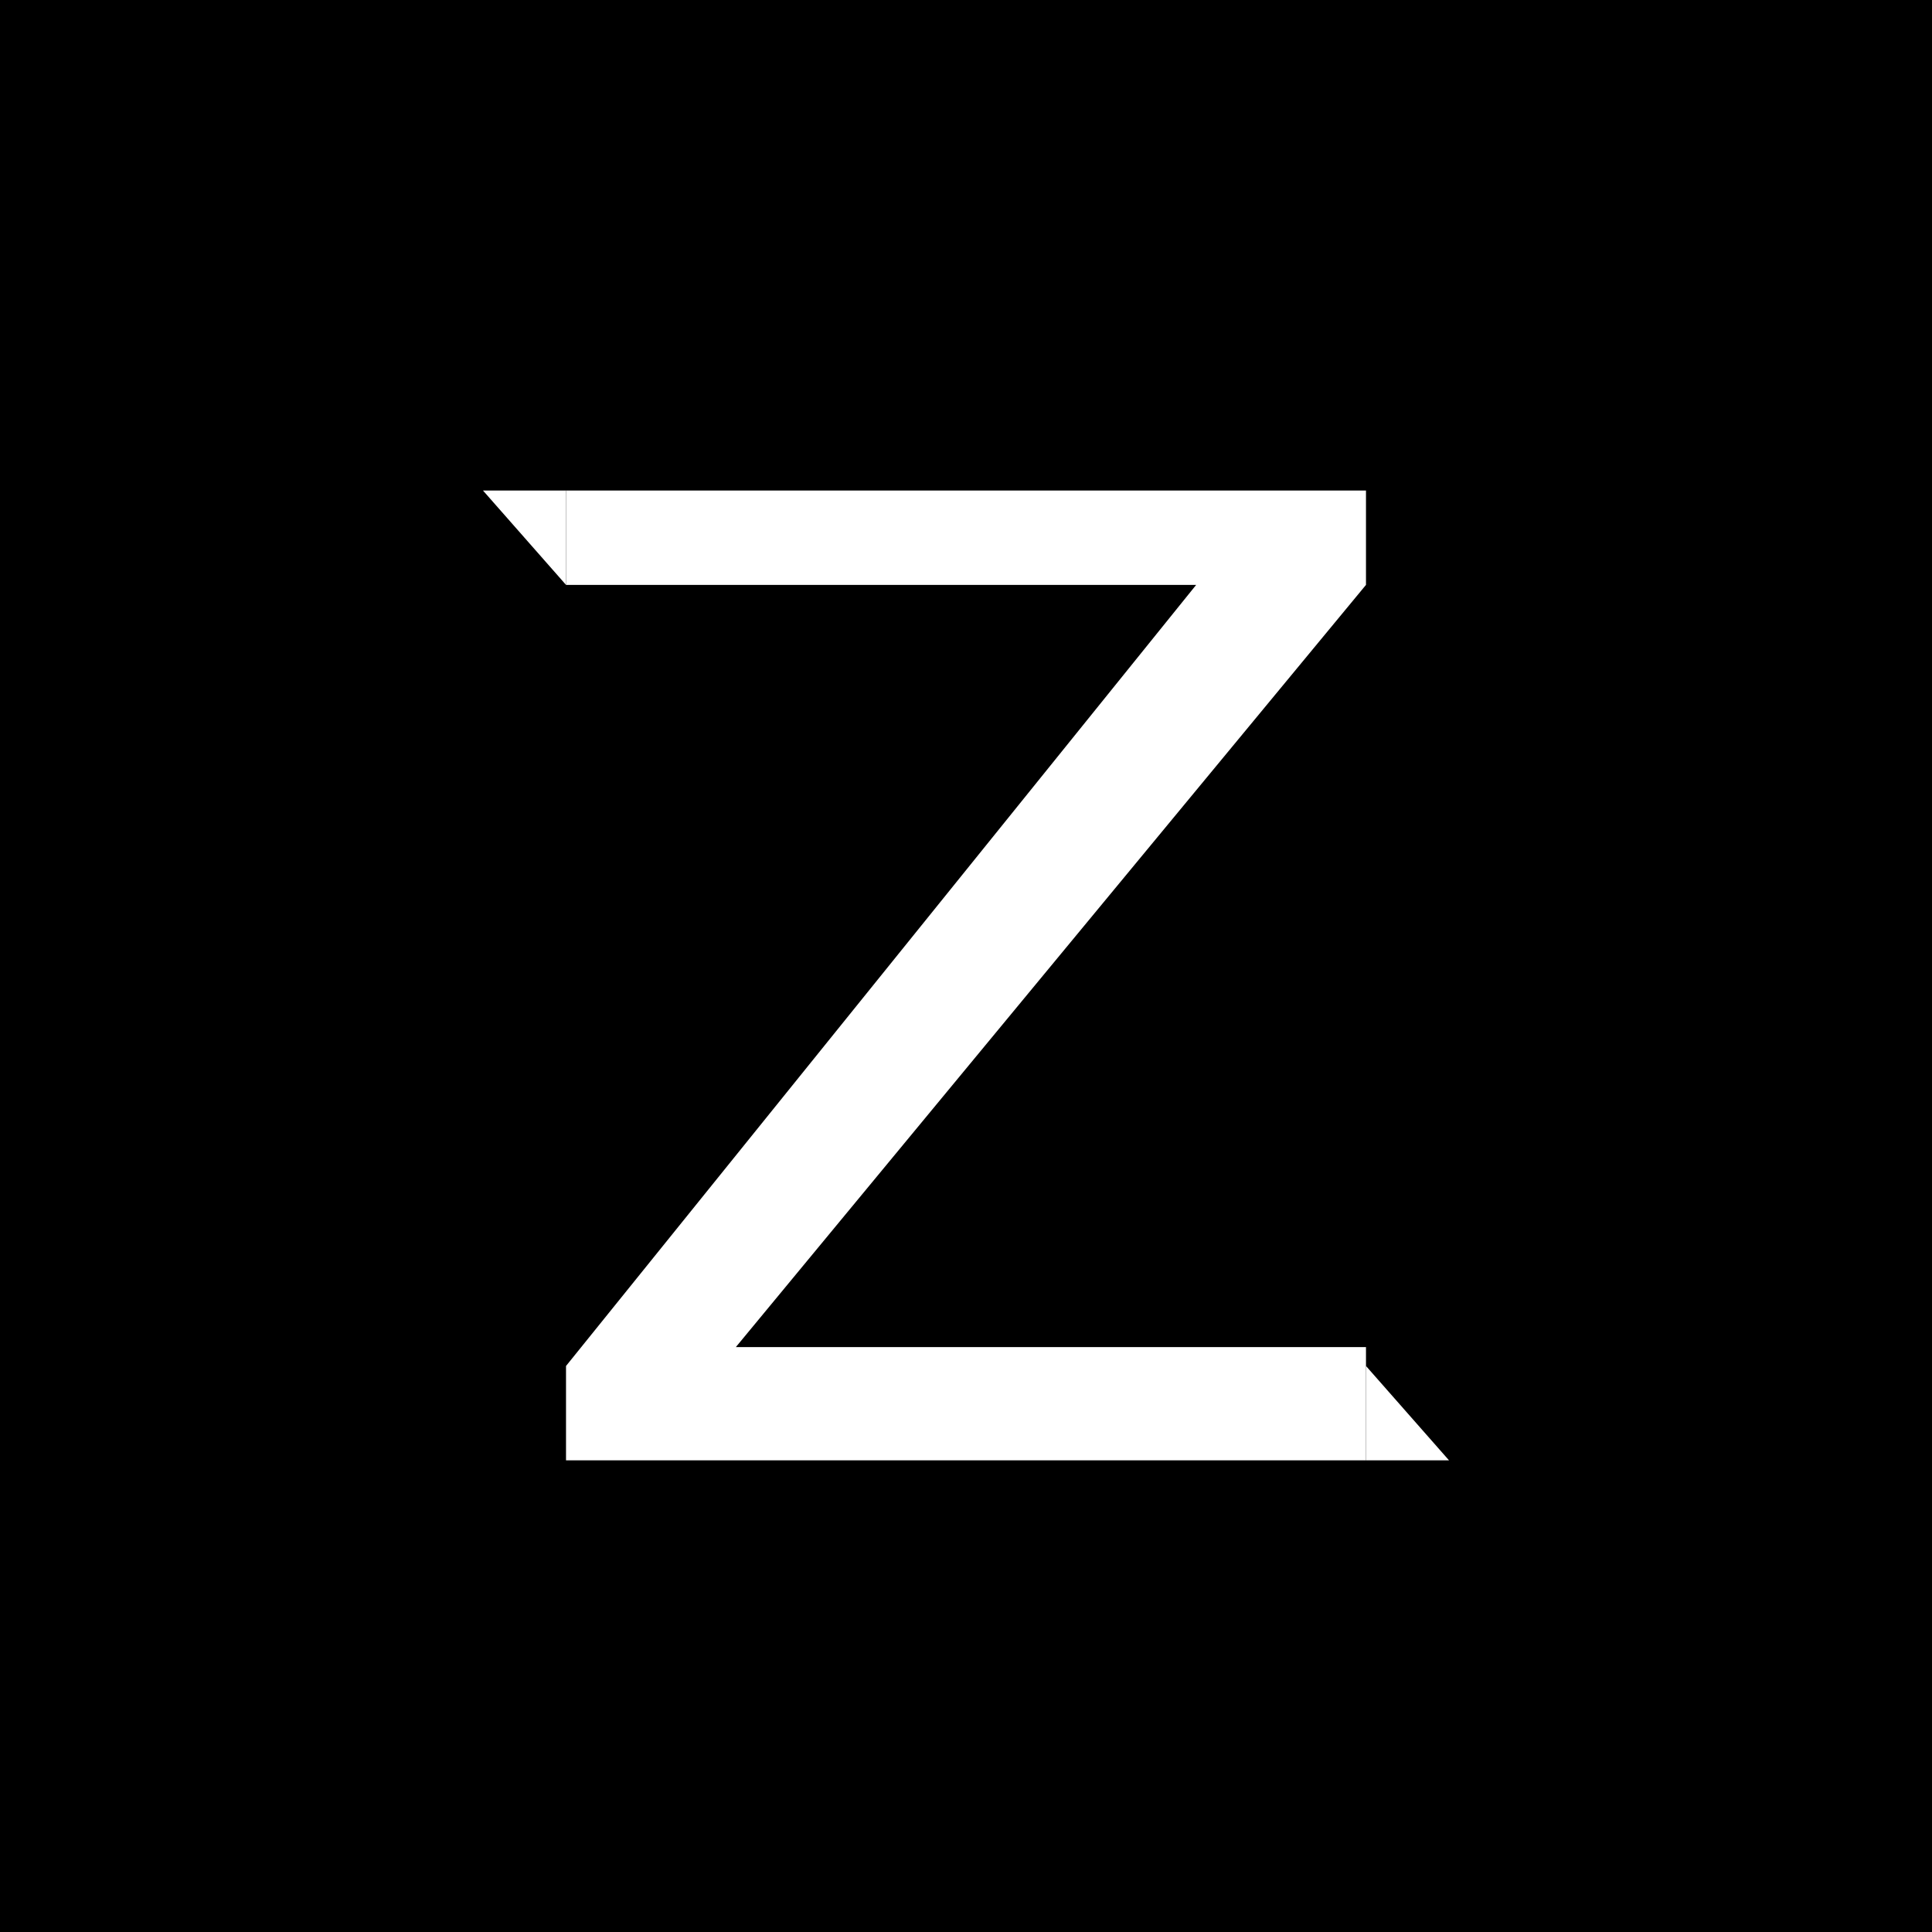
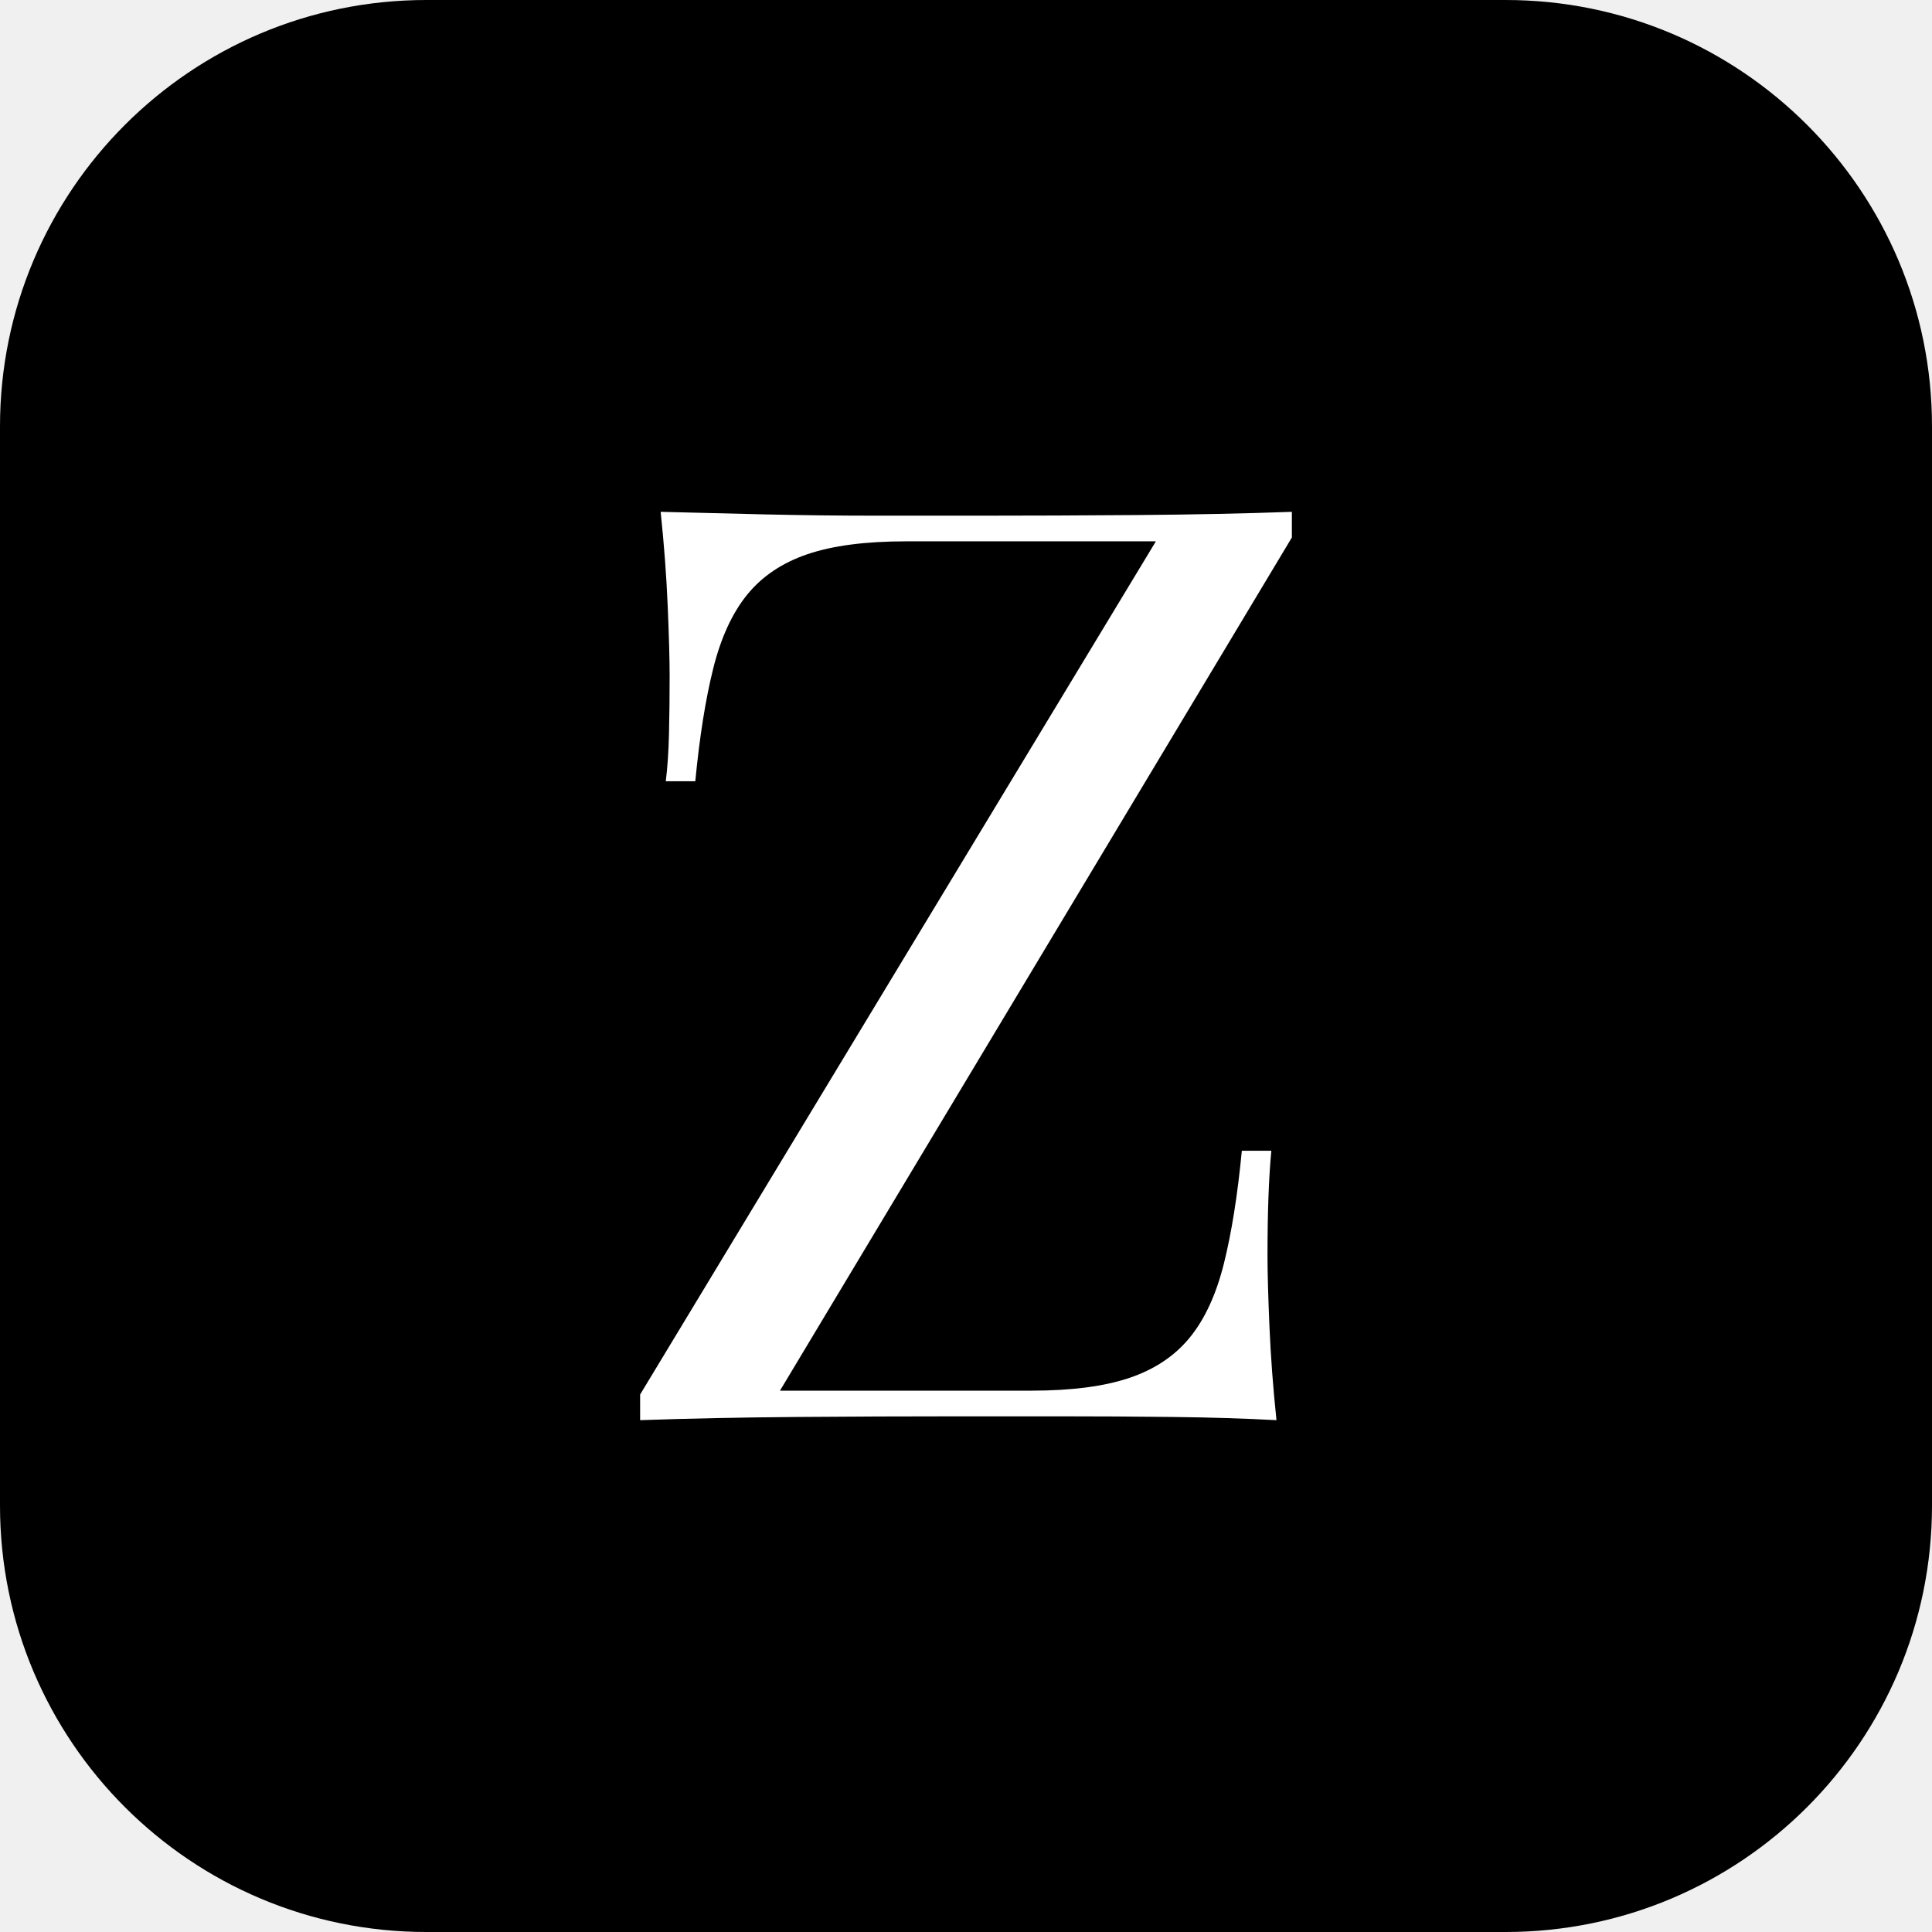
<svg xmlns="http://www.w3.org/2000/svg" viewBox="0 0 512 512" role="img" aria-label="Zue">
-   <rect width="512" height="512" fill="#000" />
-   <path fill="#fff" d="M150 130 H362 V155 L195 357 H362 V387 H150 V362 L317 155 H150 Z" />
-   <path fill="#fff" d="M128 130 L150 155 V130 Z" />
-   <path fill="#fff" d="M362 362 L384 387 H362 Z" />
+   <style>
+     .bg { fill: #000; }
+     .mark { fill: #fff; }
+     @media (prefers-color-scheme: light) {
+       .bg { fill: #fff; }
+       .mark { fill: #000; }
+     }
+   </style>
+   <rect class="bg" width="512" height="512" rx="113" ry="113" />
+   <path class="mark" d="M342.36 135.64L342.36 142.44L206.70 368.54L273.34 368.54Q289.32 368.54 299.35 365.14Q309.38 361.74 315.33 354.43Q321.28 347.12 324.34 334.88Q327.40 322.64 329.10 304.96L336.92 304.96Q335.90 315.50 335.90 332.84Q335.90 339.30 336.41 351.37Q336.92 363.44 338.28 376.36Q325.70 375.68 310.74 375.51Q295.78 375.34 280.99 375.34Q266.20 375.34 253.62 375.34Q233.56 375.34 211.29 375.51Q189.02 375.68 169.64 376.36L169.64 369.56L306.32 143.46L240.02 143.46Q224.04 143.46 214.01 146.86Q203.98 150.26 198.03 157.57Q192.08 164.88 189.02 177.12Q185.96 189.36 184.26 207.04L176.44 207.04Q177.12 201.60 177.29 194.46Q177.46 187.32 177.46 179.16Q177.46 172.70 176.95 160.63Q176.44 148.56 175.08 135.64Q187.66 135.98 202.62 136.32Q217.58 136.66 232.54 136.66Q247.50 136.66 259.74 136.66Q279.12 136.66 301.39 136.49Q323.66 136.32 342.36 135.64" />
</svg>
